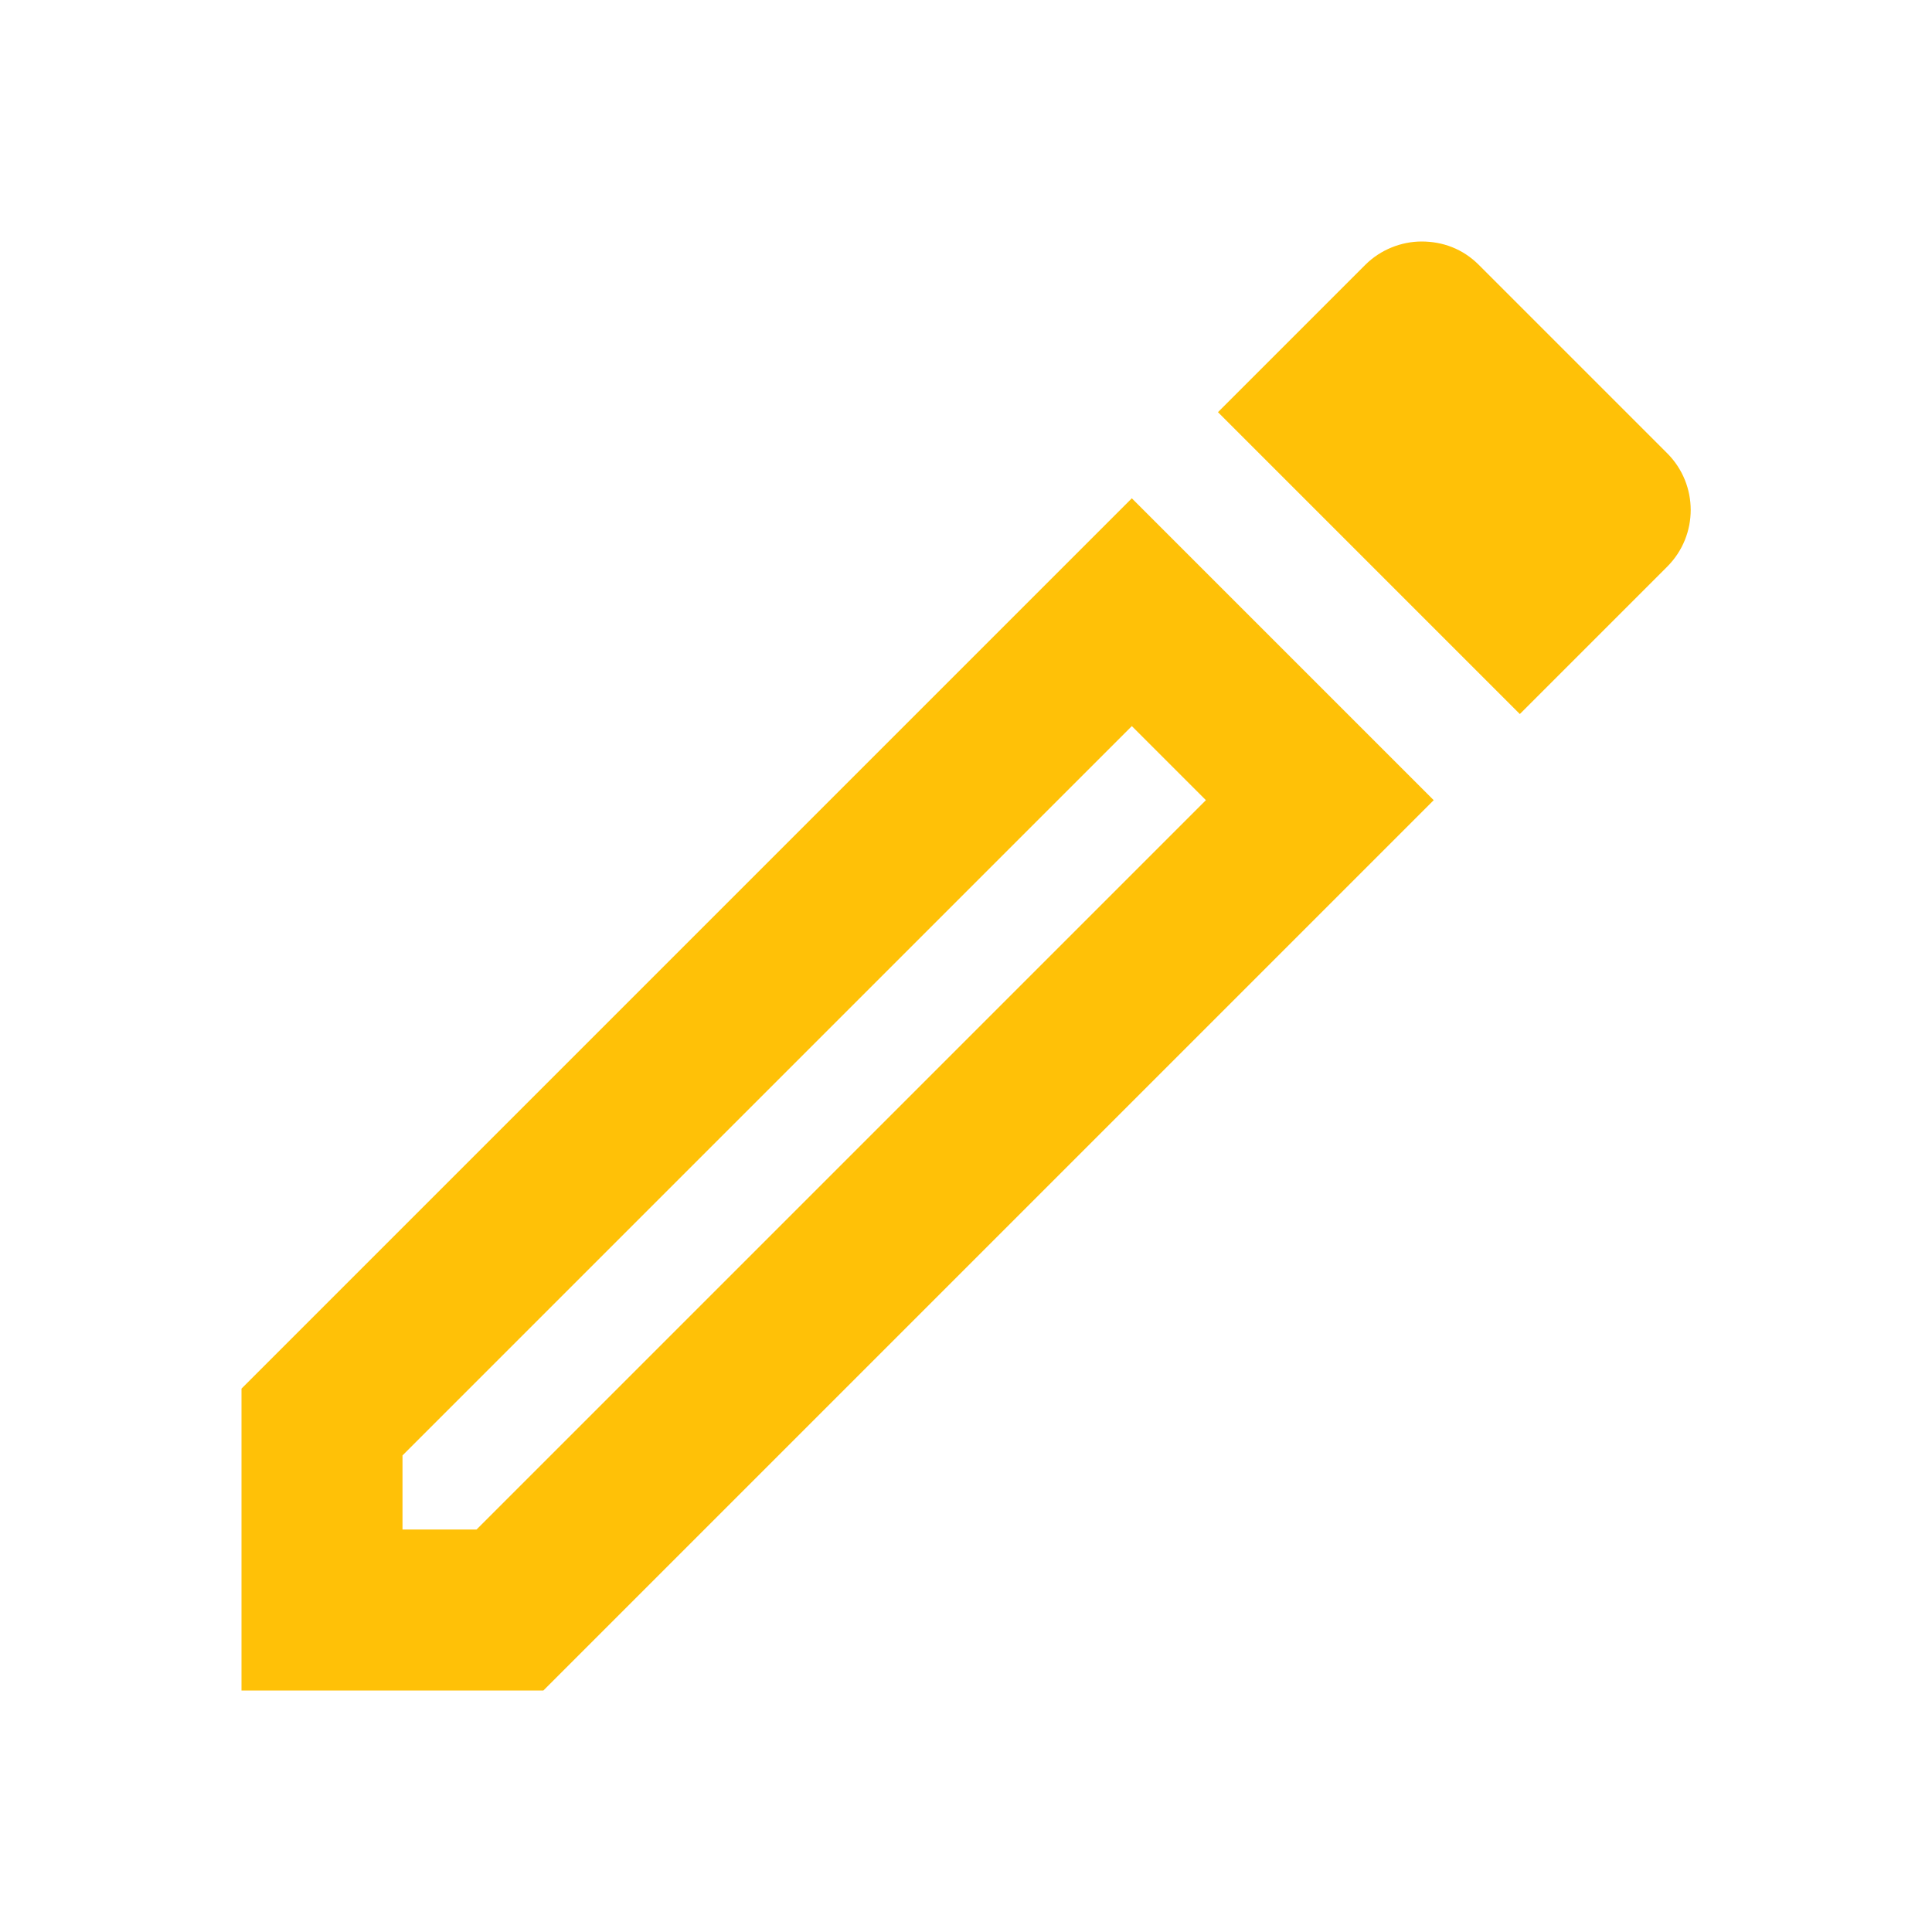
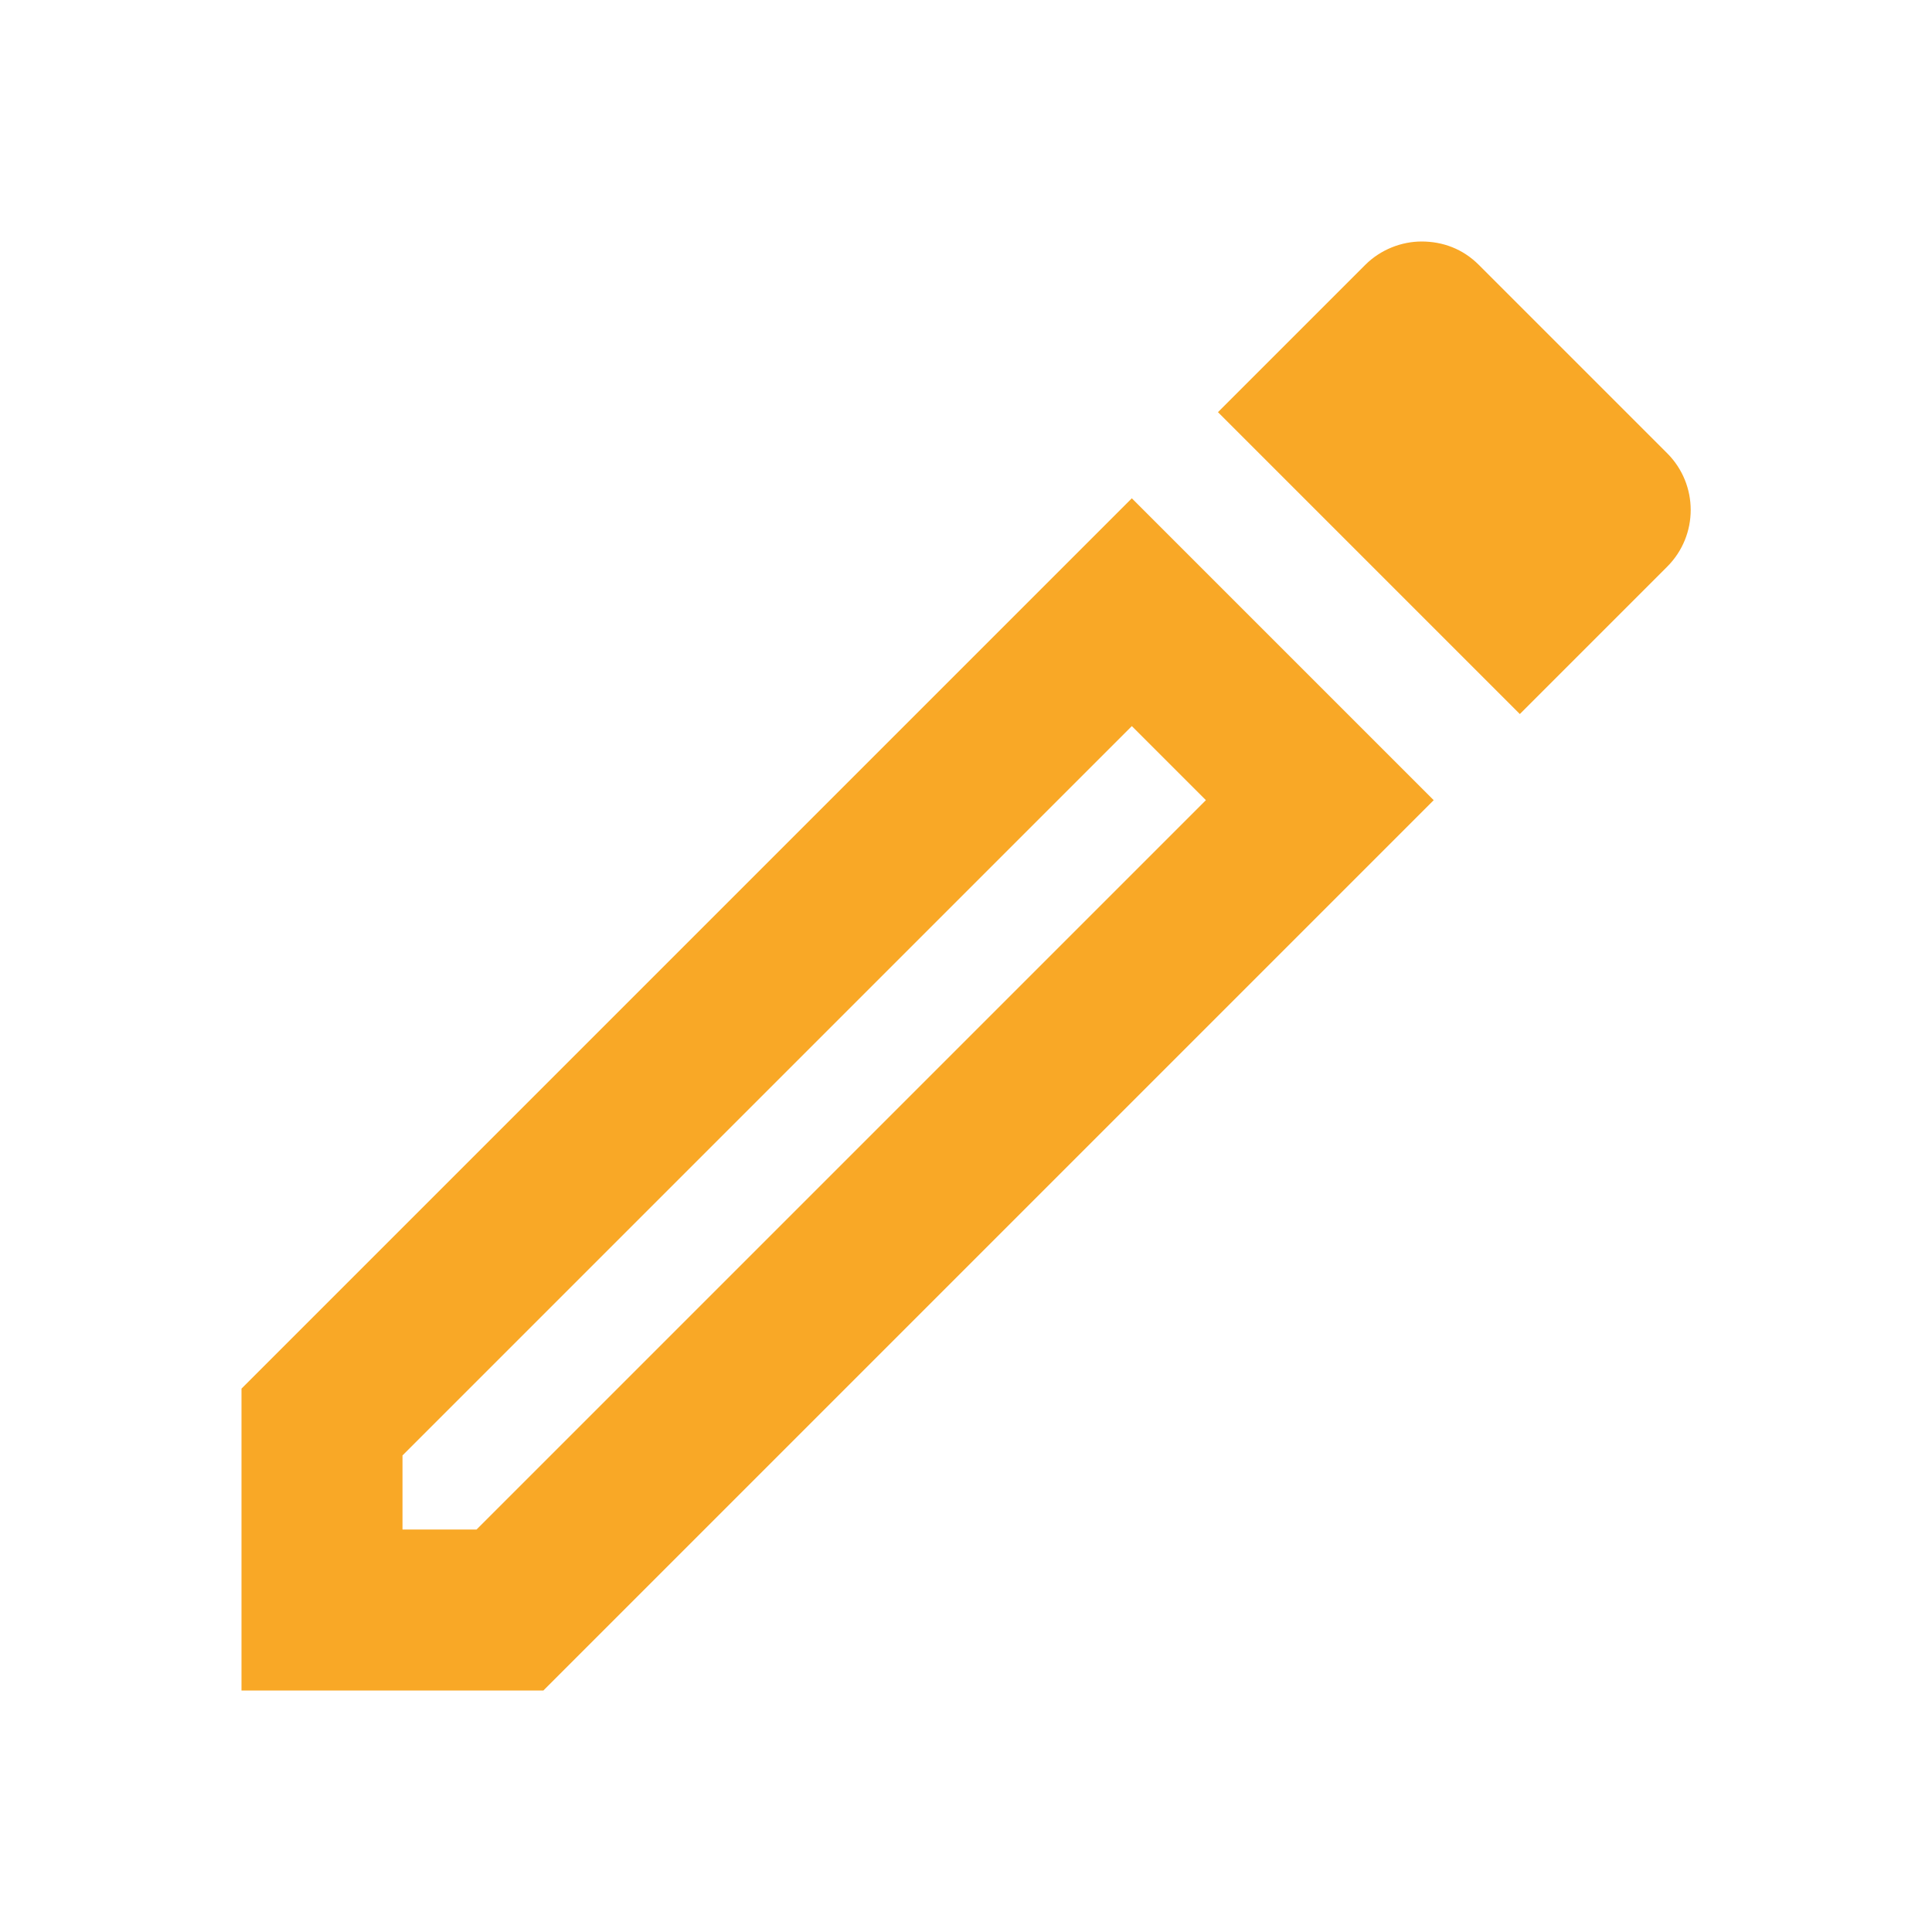
- <svg xmlns="http://www.w3.org/2000/svg" height="24px" viewBox="0 0 24 24" width="24px" fill="#ffc107">
+ <svg xmlns="http://www.w3.org/2000/svg" height="24px" viewBox="0 0 24 24" width="24px" fill="#F9A826">
  <path d="M0 0h24v24H0V0z" fill="none" />
  <path d="M14.06 9.02l.92.92L5.92 19H5v-.92l9.06-9.06M17.66 3c-.25 0-.51.1-.7.29l-1.83 1.83 3.75 3.75 1.83-1.83c.39-.39.39-1.02 0-1.41l-2.34-2.34c-.2-.2-.45-.29-.71-.29zm-3.6 3.19L3 17.25V21h3.75L17.81 9.94l-3.75-3.75z" />
</svg>
